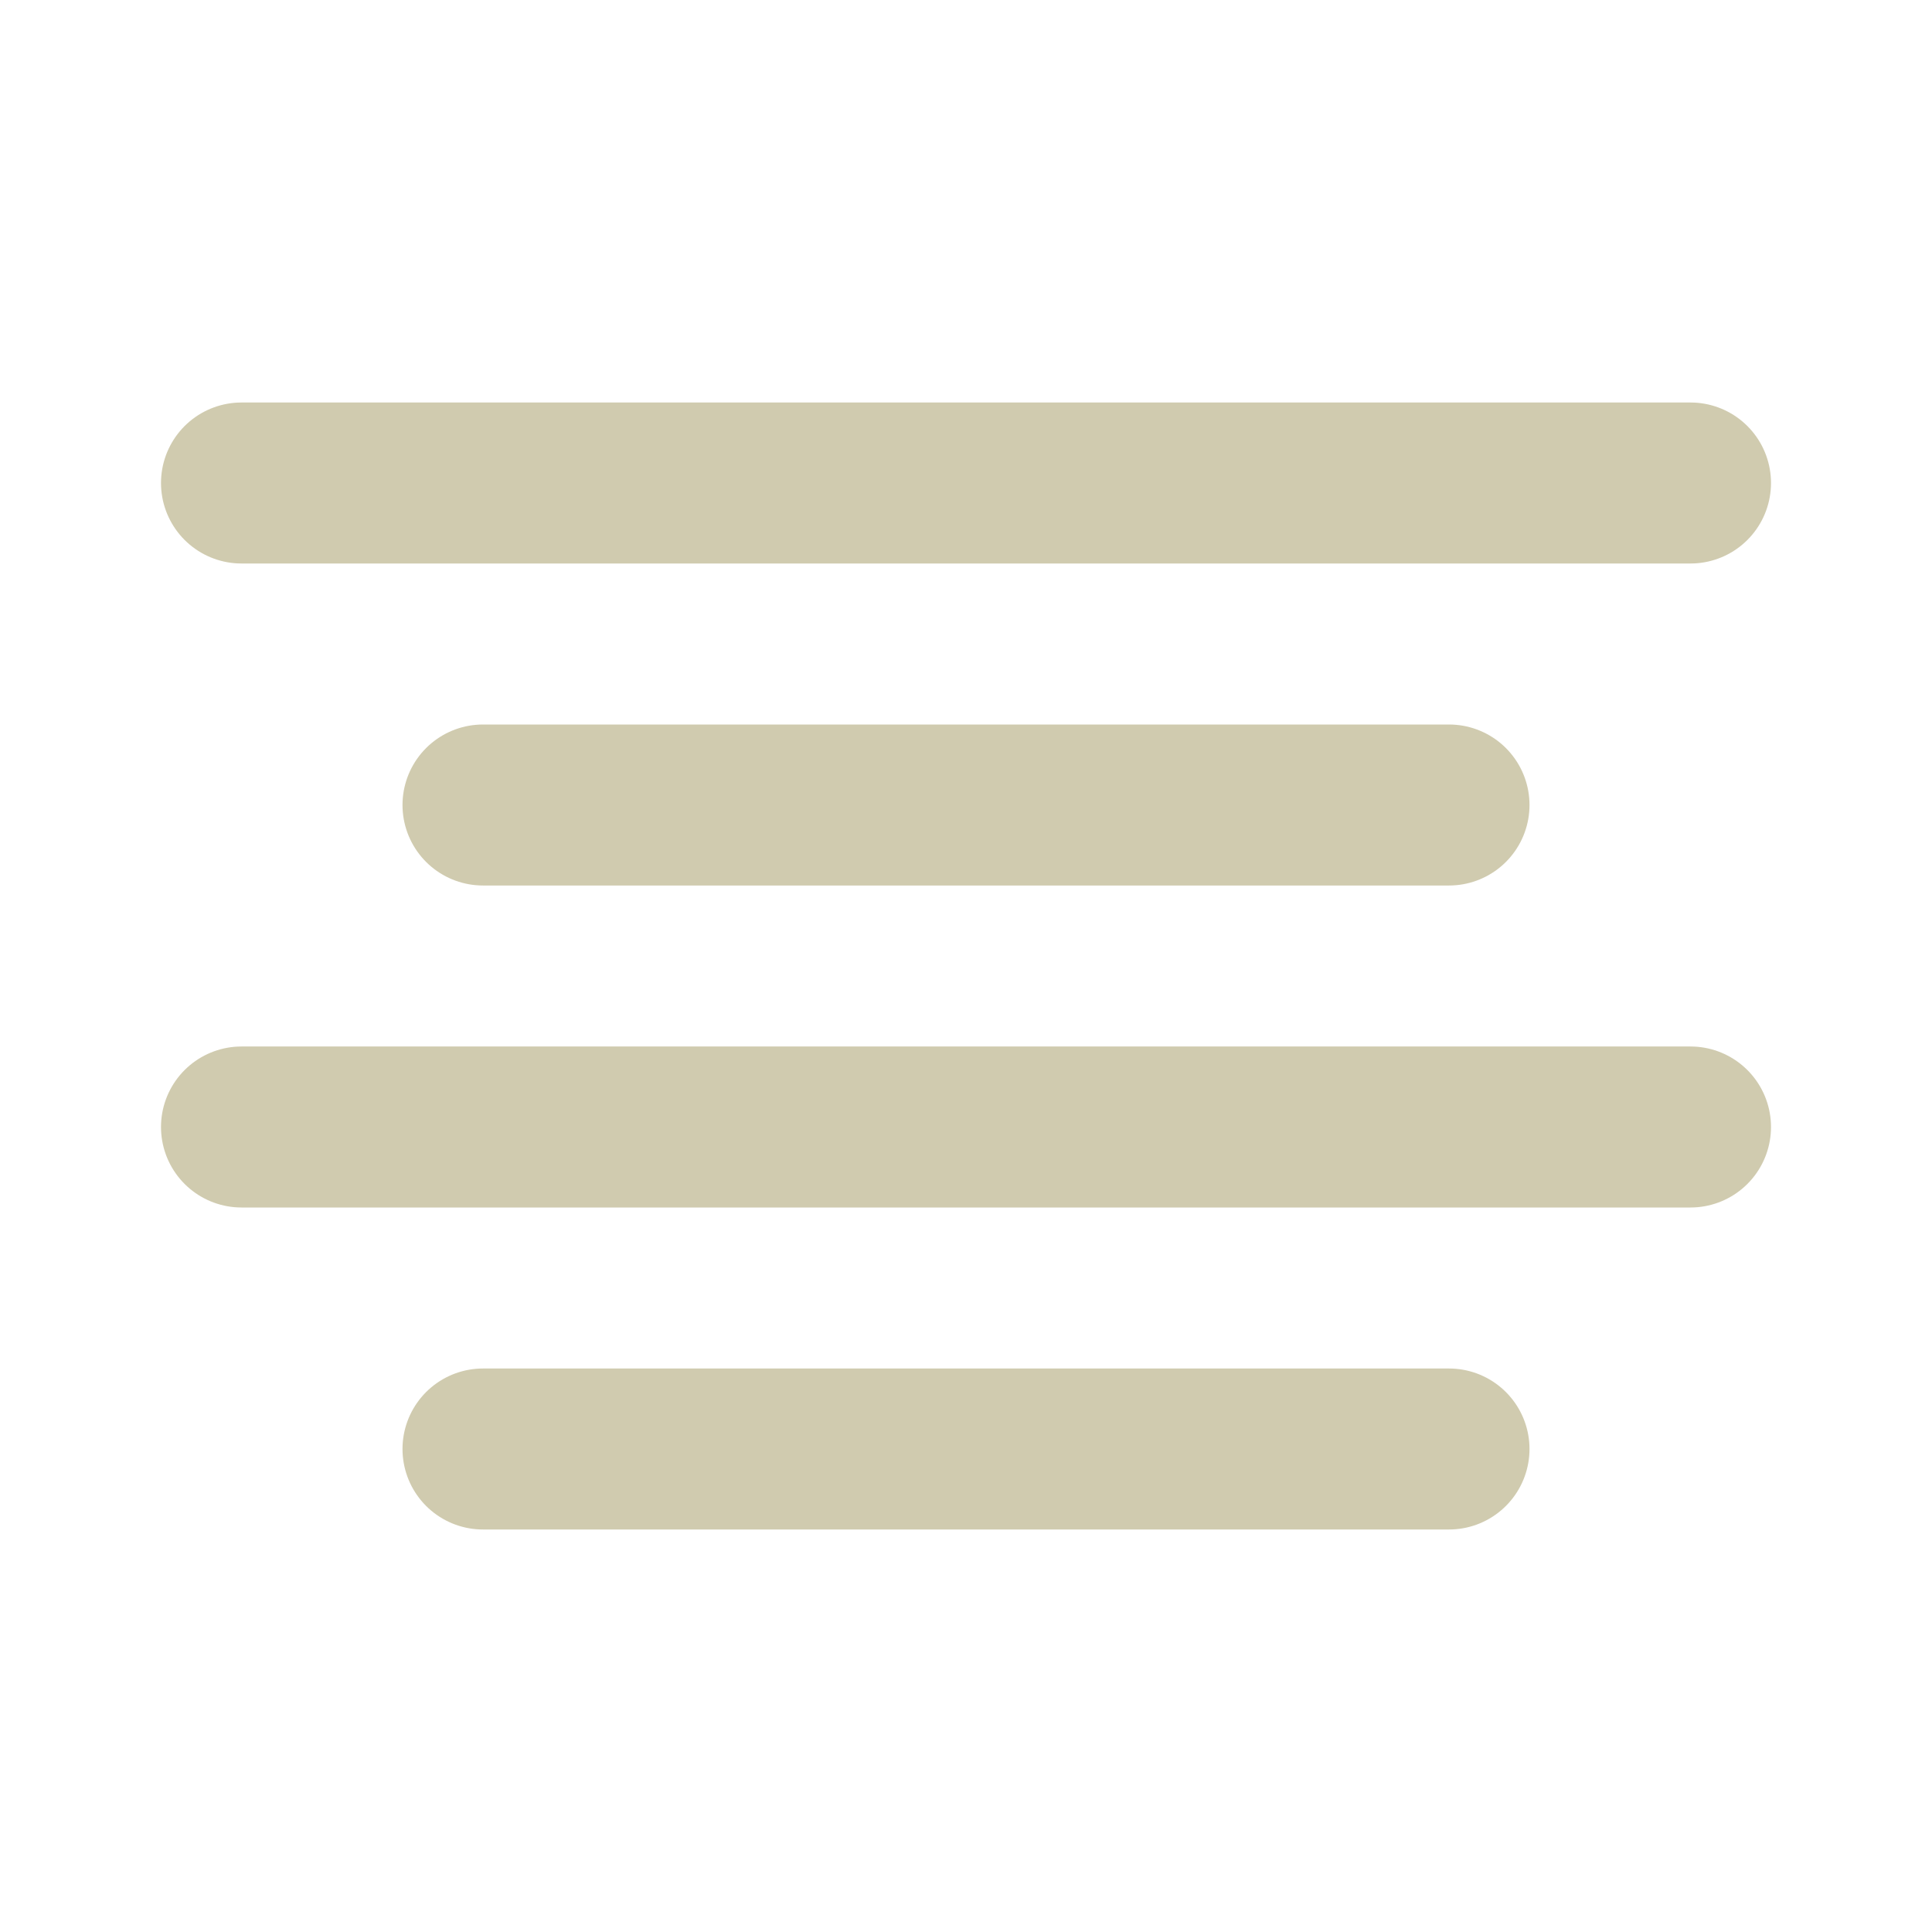
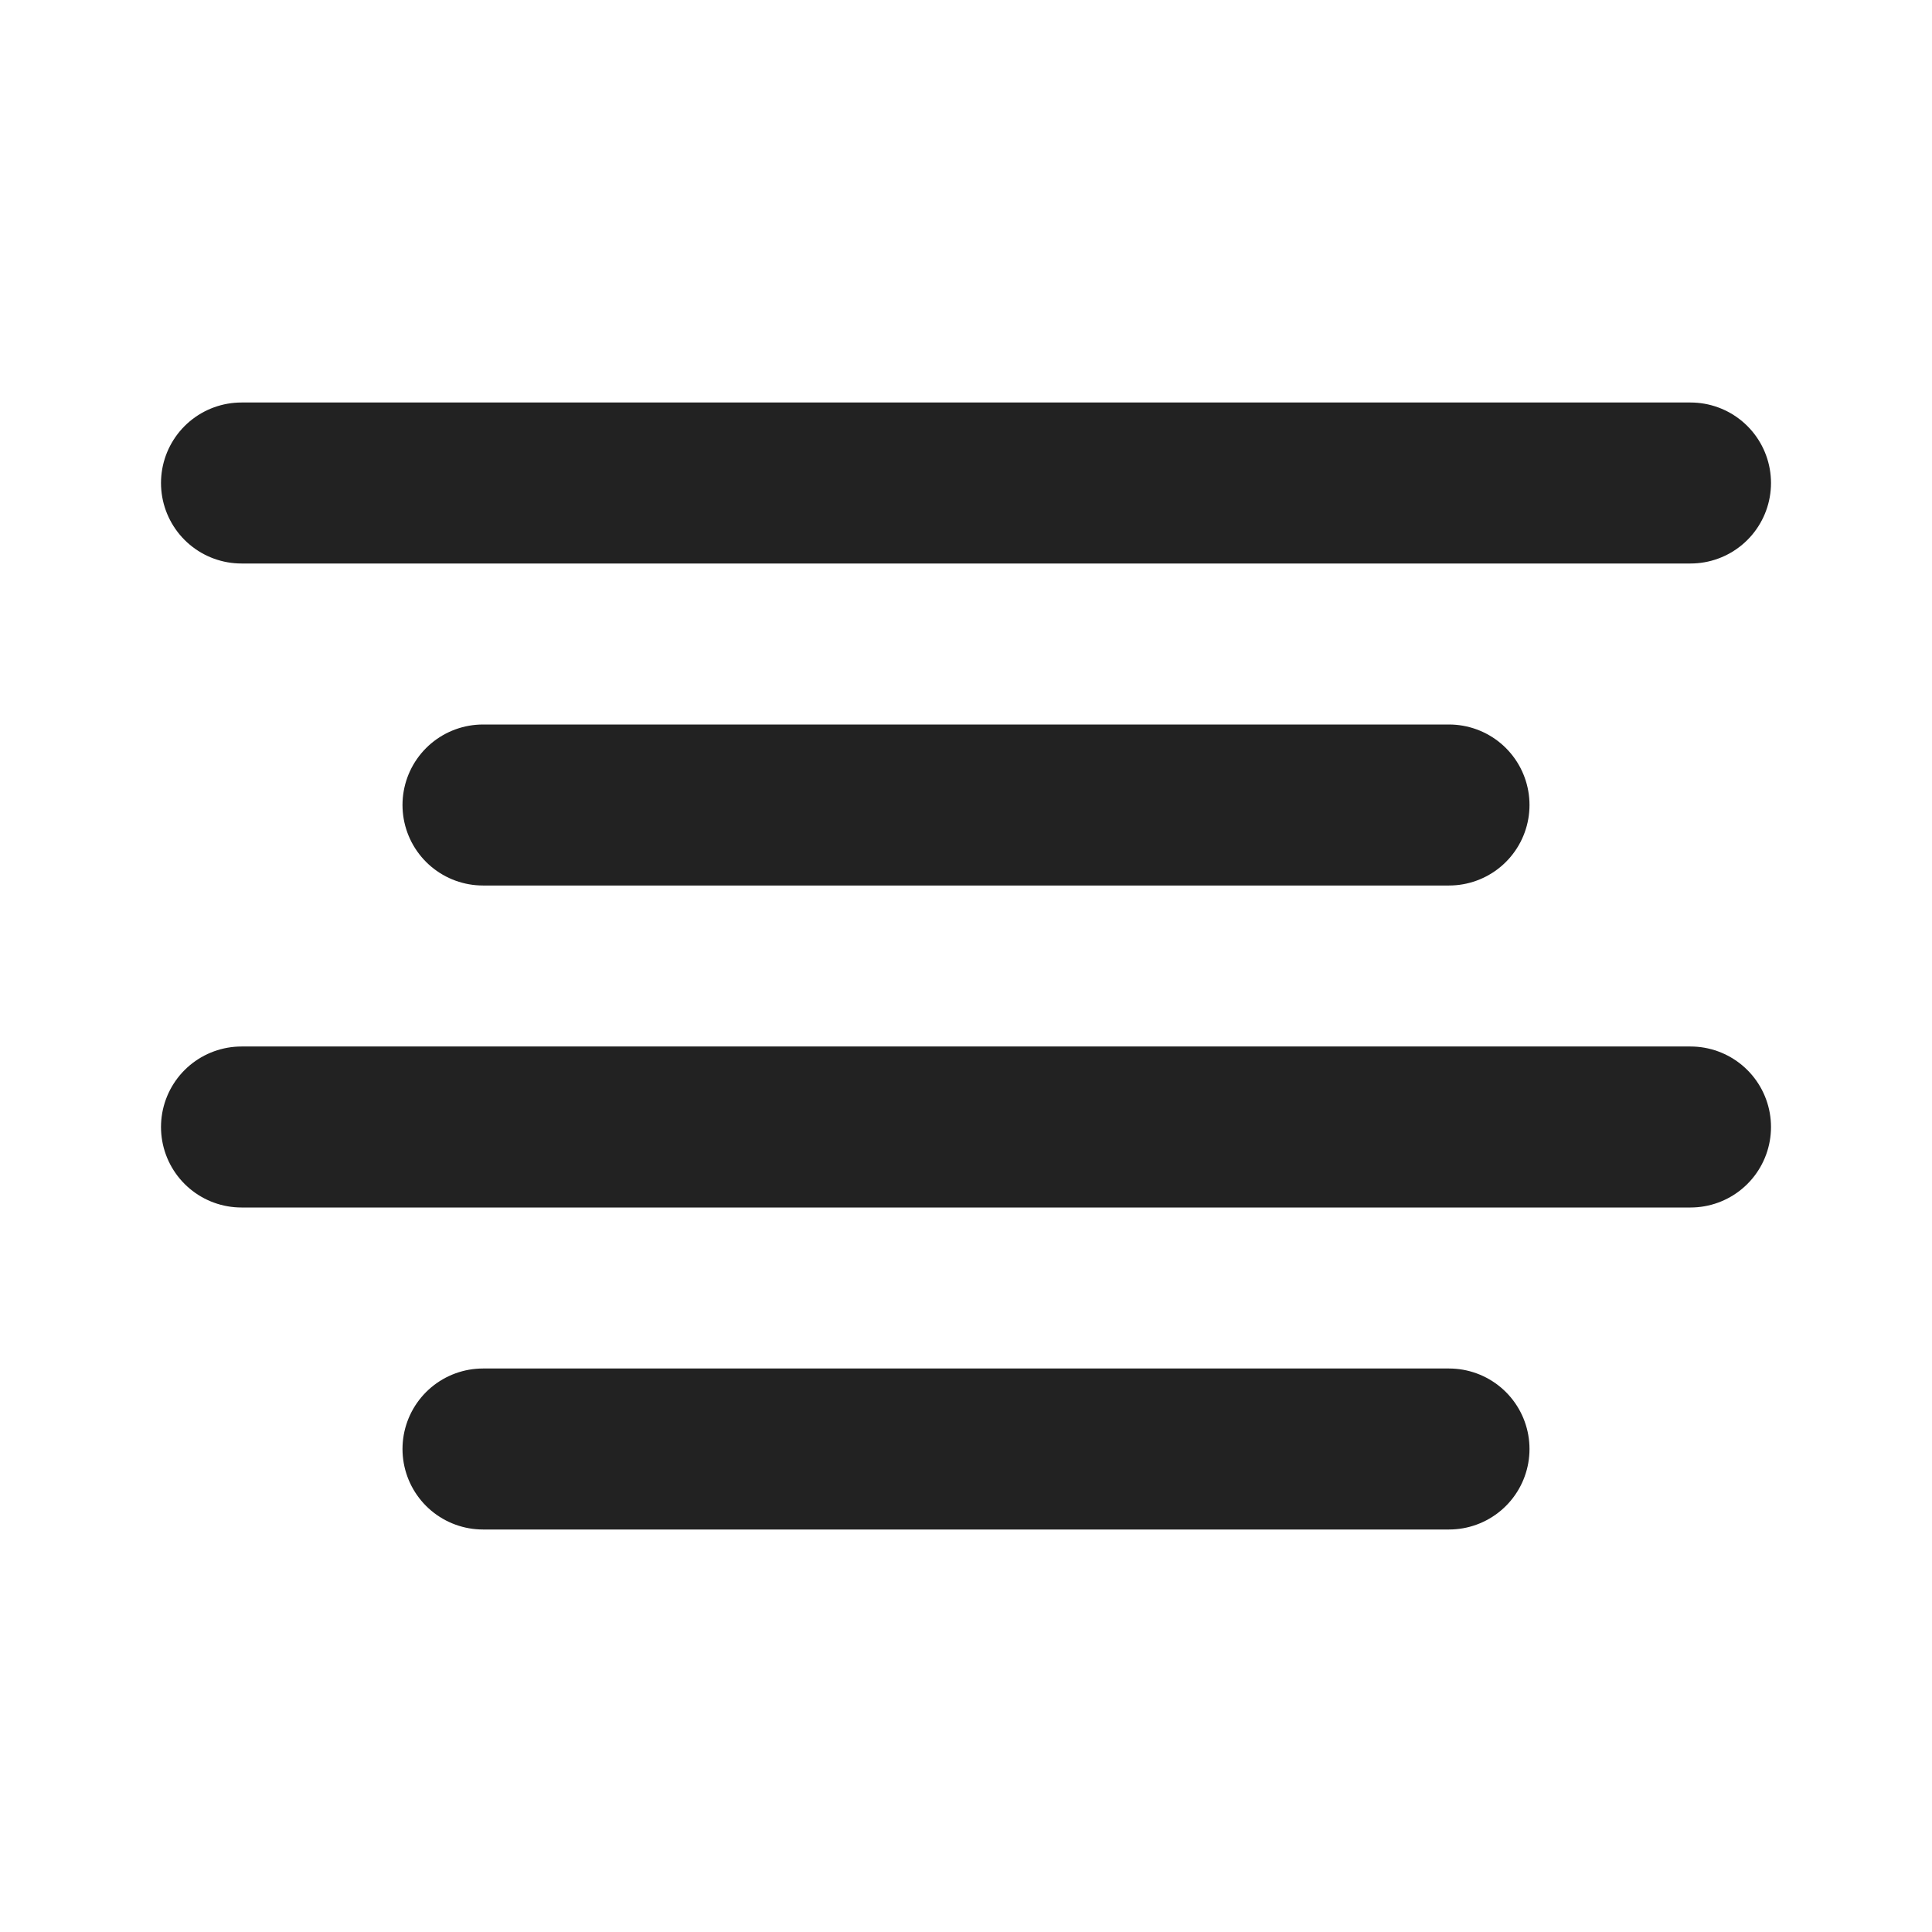
- <svg xmlns="http://www.w3.org/2000/svg" width="24" height="24" viewBox="0 0 24 24" fill="none" stroke="#d0cbaf" stroke-width="2" stroke-linecap="round" stroke-linejoin="round" class="feather feather-align-center">
+ <svg xmlns="http://www.w3.org/2000/svg" width="24" height="24" viewBox="0 0 24 24" fill="none" stroke="#222222" stroke-width="2" stroke-linecap="round" stroke-linejoin="round" class="feather feather-align-center">
  <line x1="18" y1="10" x2="6" y2="10" />
  <line x1="21" y1="6" x2="3" y2="6" />
  <line x1="21" y1="14" x2="3" y2="14" />
  <line x1="18" y1="18" x2="6" y2="18" />
</svg>
